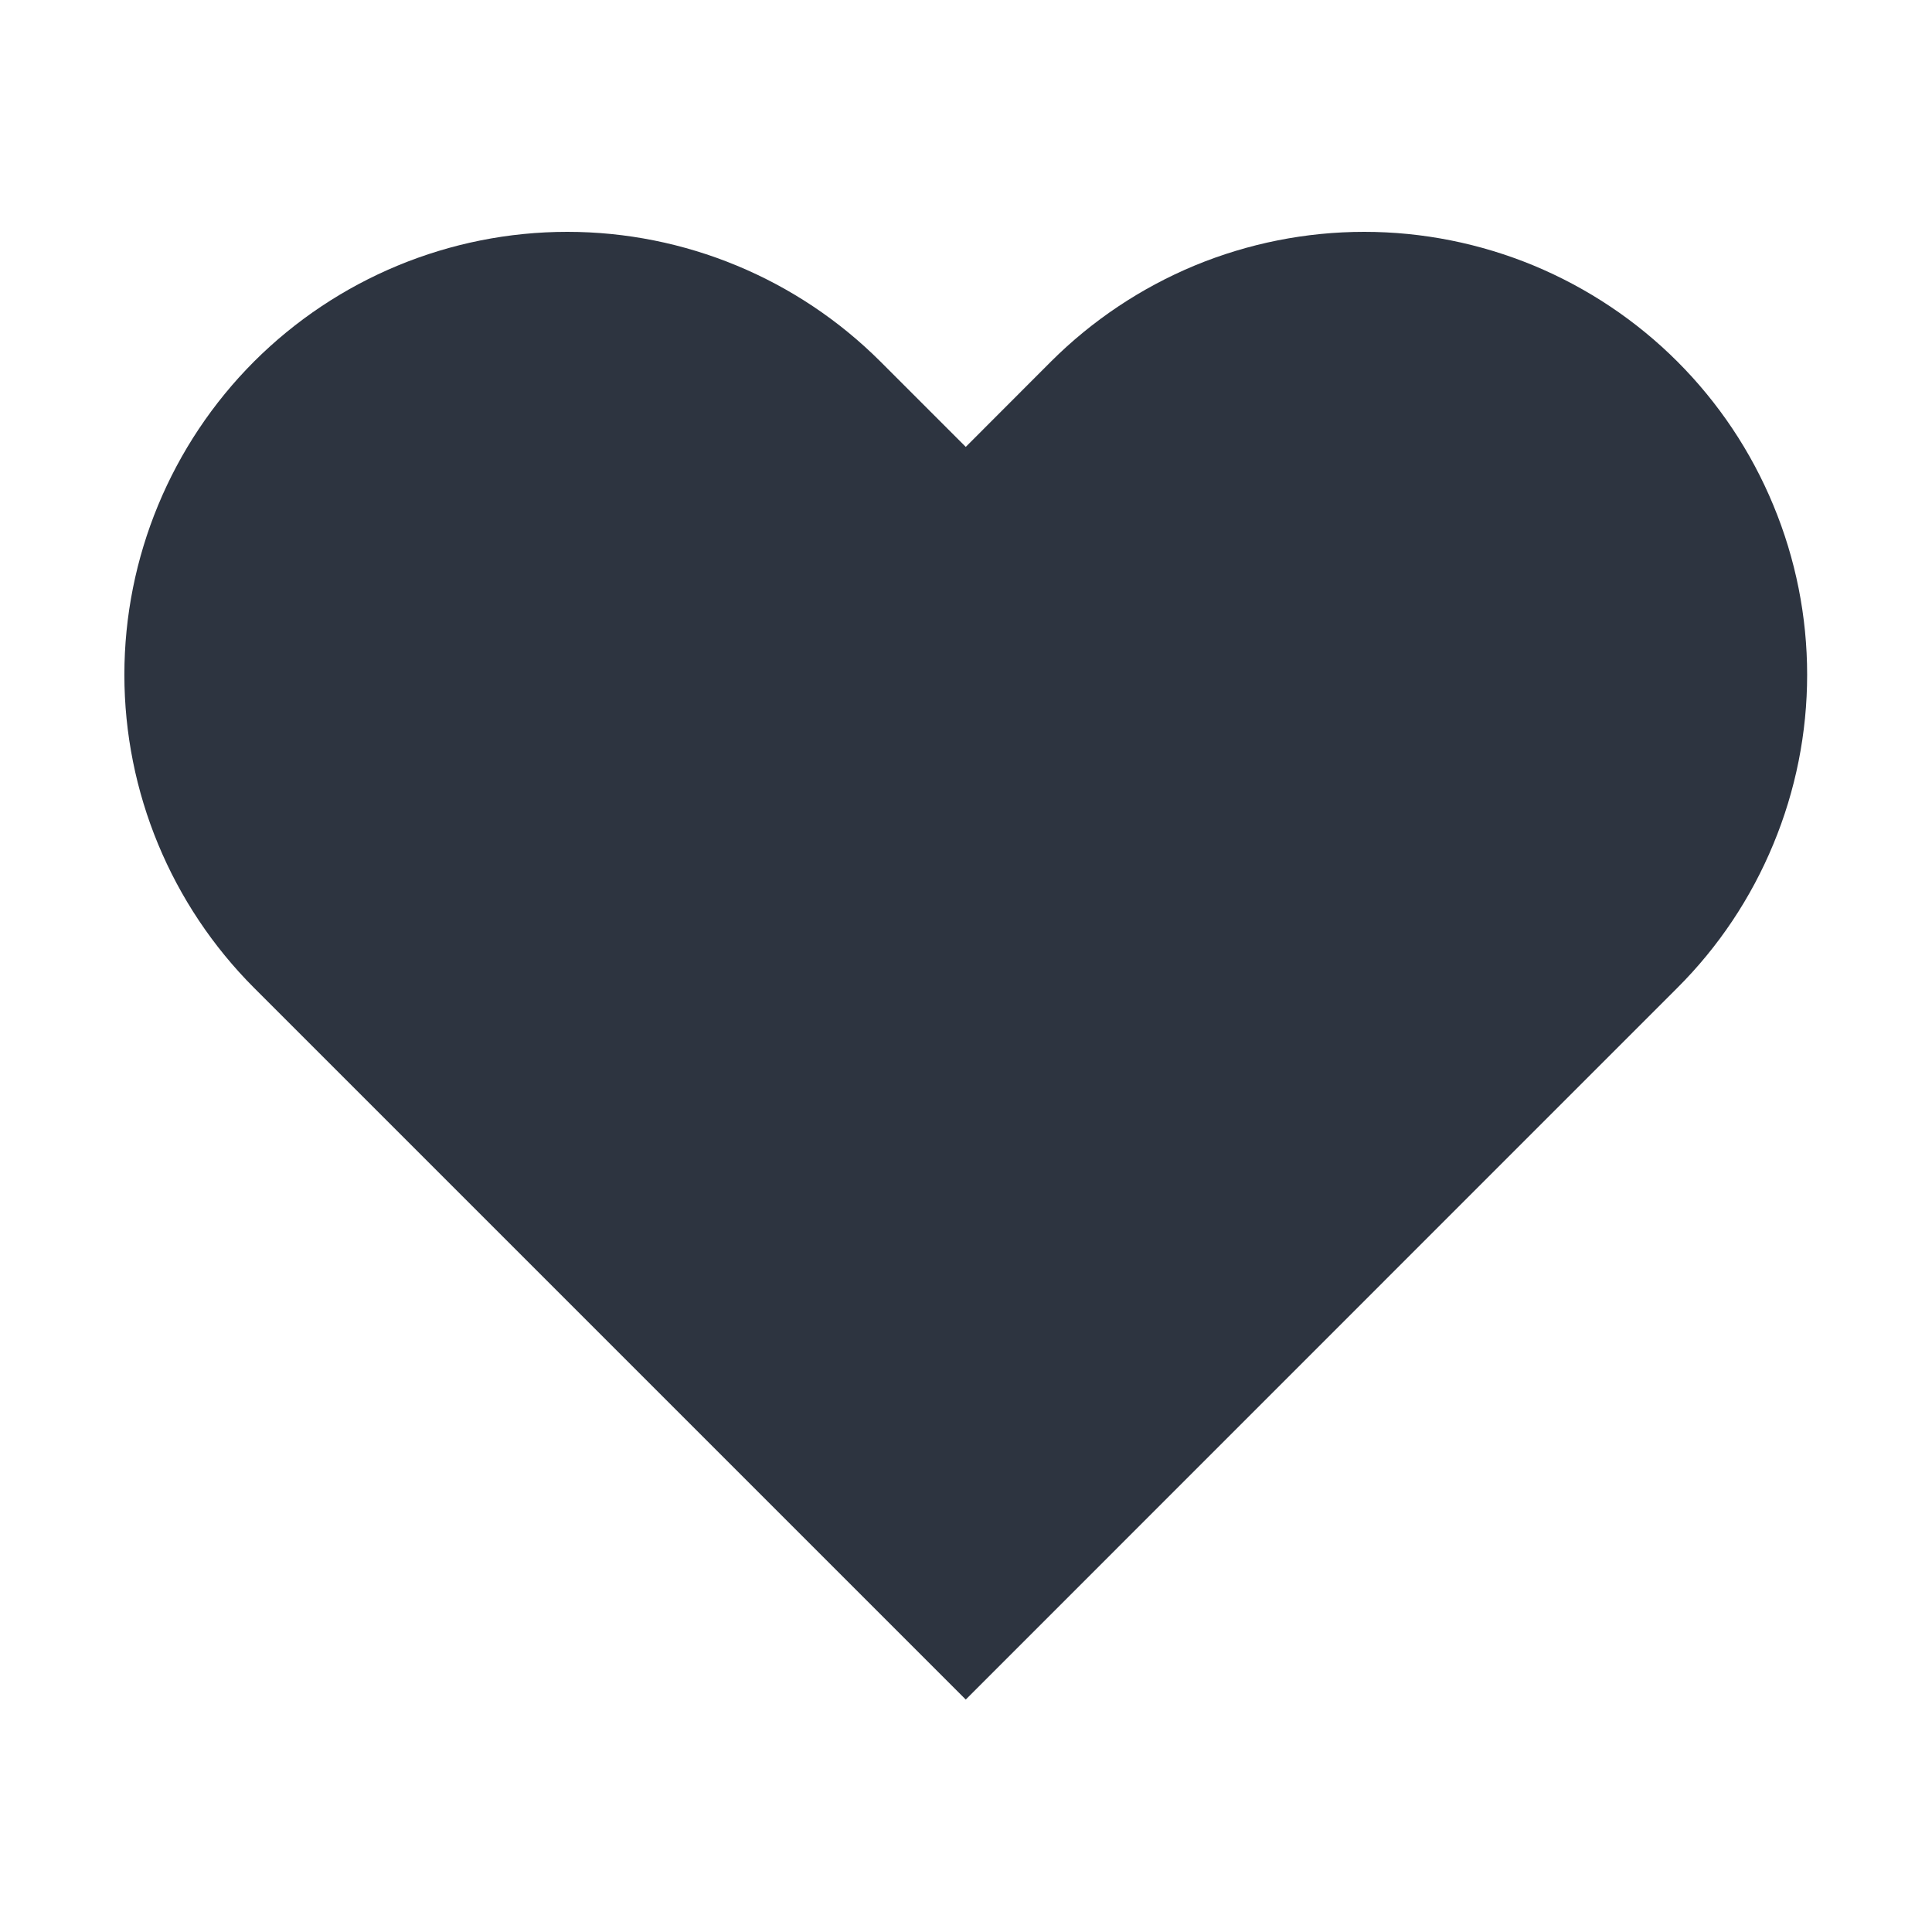
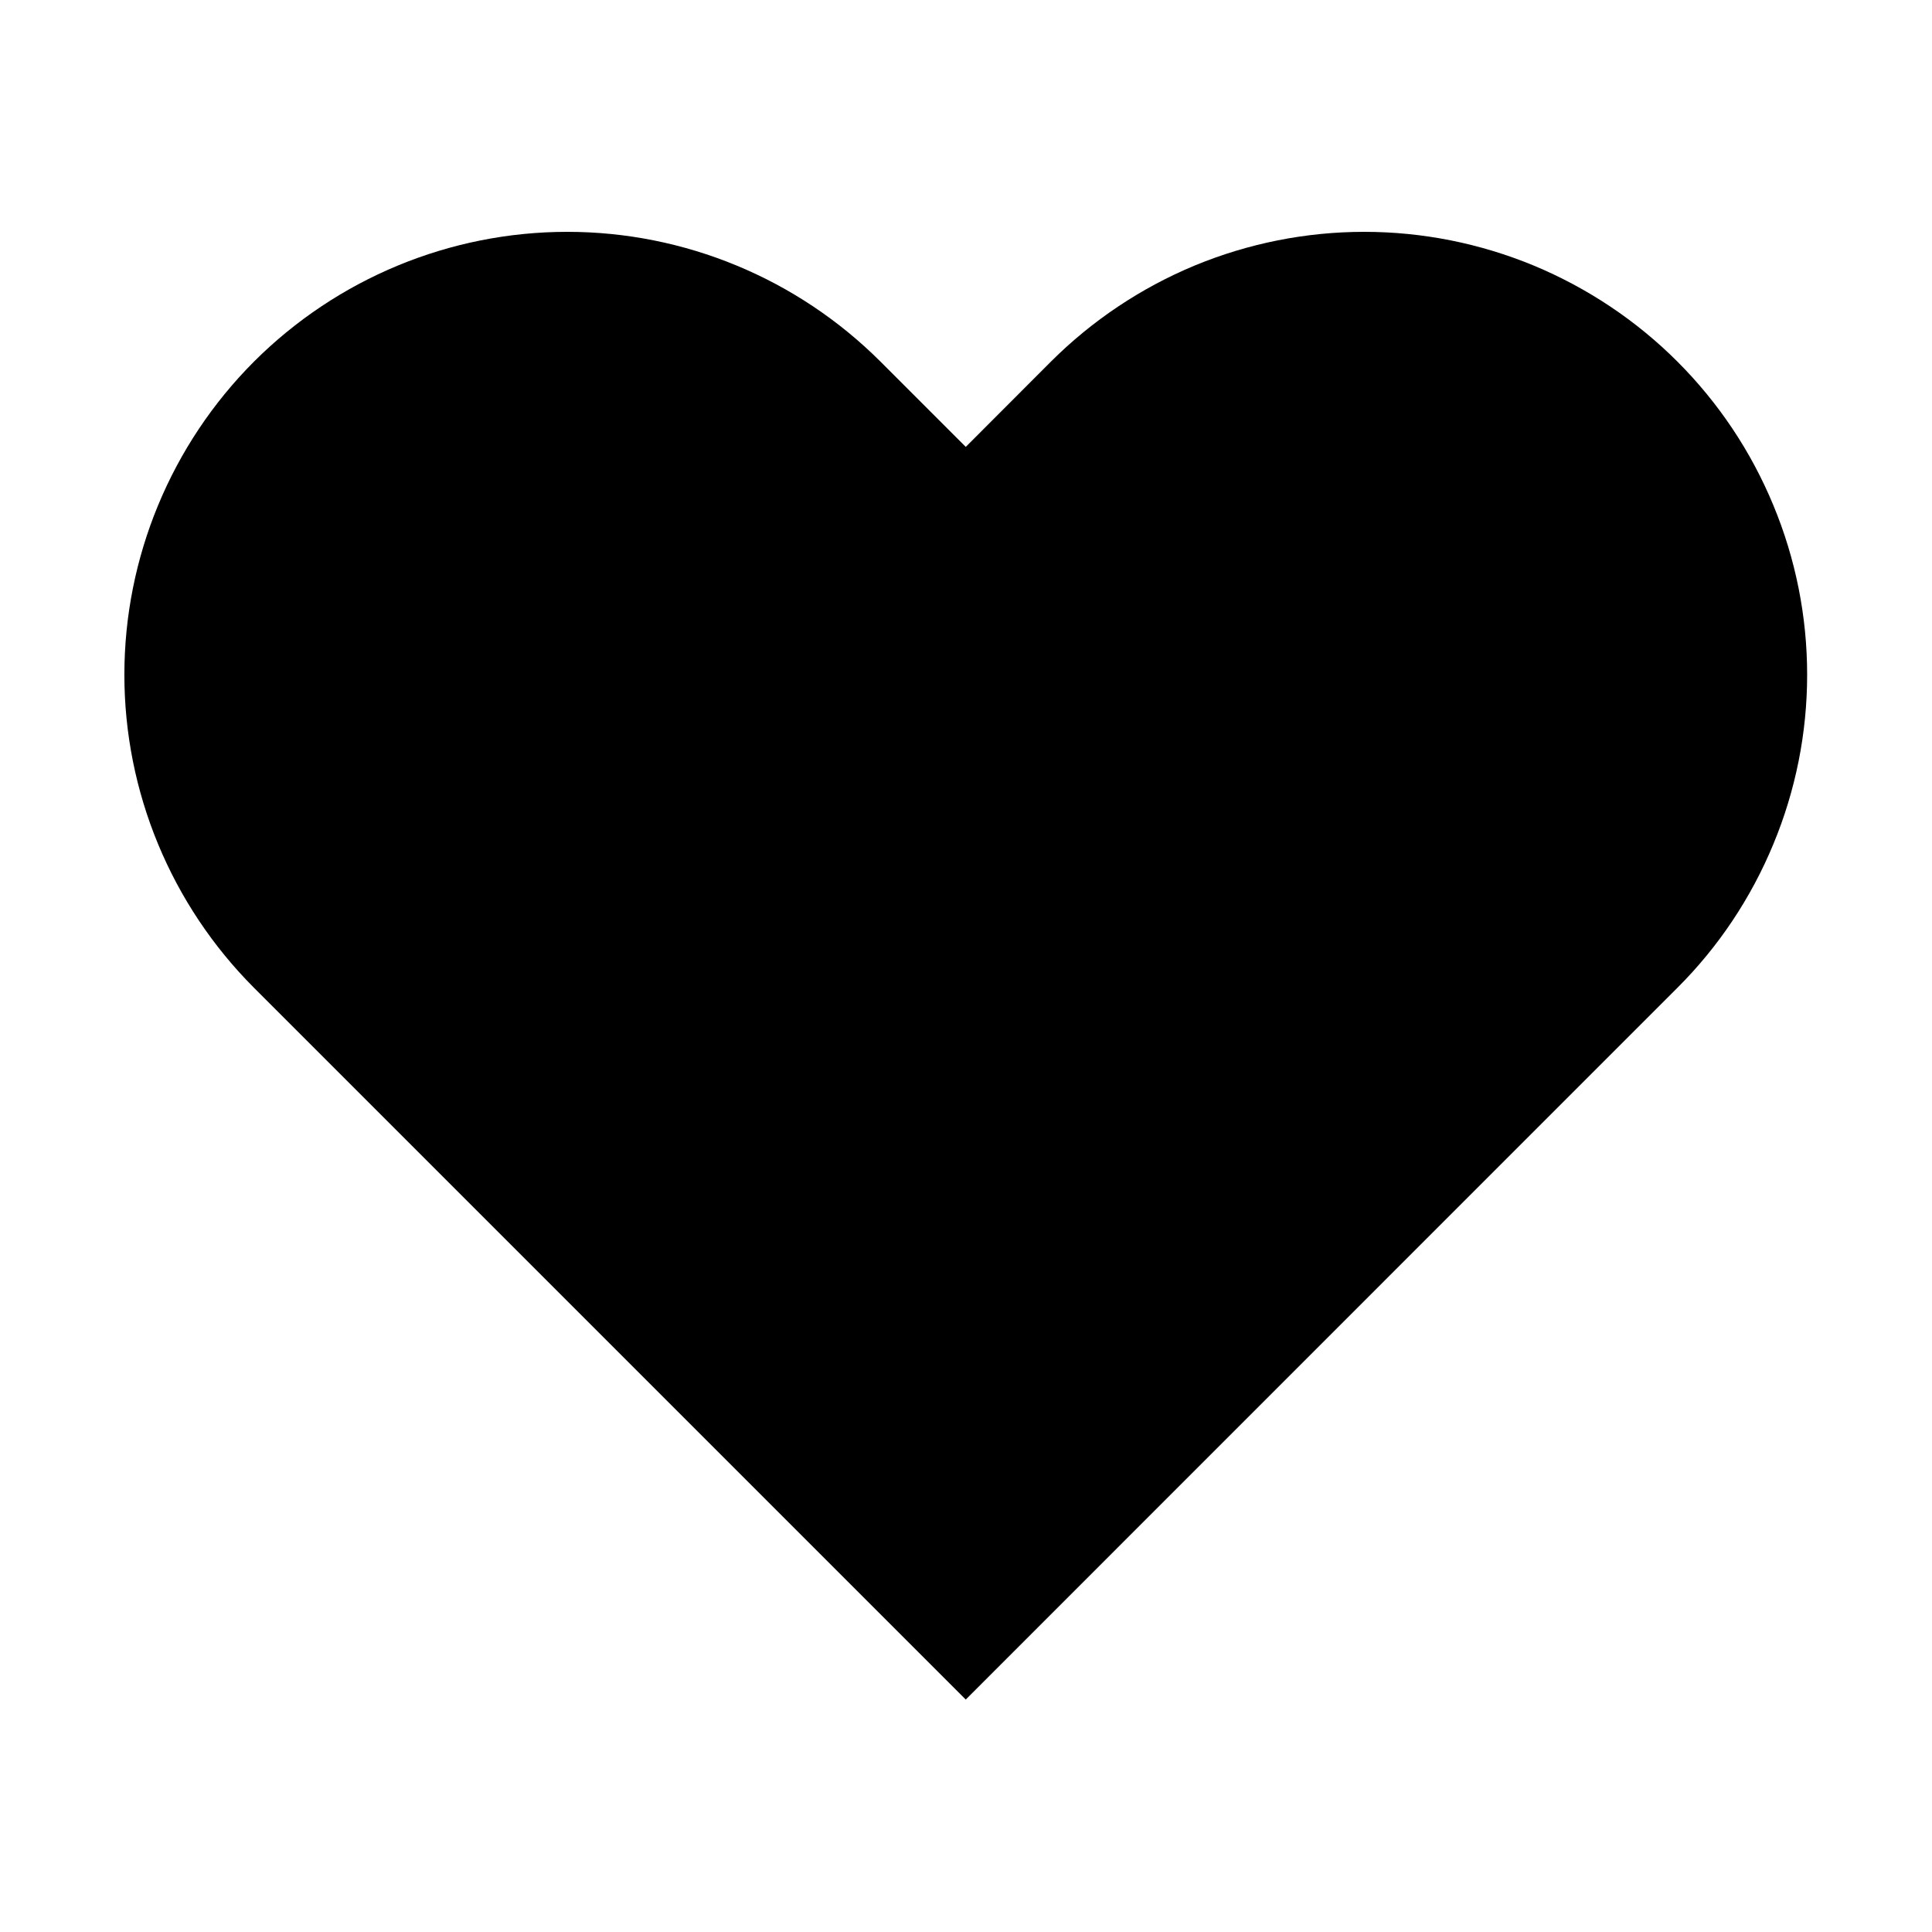
- <svg xmlns="http://www.w3.org/2000/svg" width="16" height="16" viewBox="0 0 16 16" fill="none">
-   <path d="M13.891 2.994C13.551 2.654 13.146 2.384 12.701 2.199C12.256 2.015 11.78 1.92 11.298 1.92C10.816 1.92 10.339 2.015 9.894 2.199C9.449 2.384 9.045 2.654 8.704 2.994L7.998 3.701L7.291 2.994C6.603 2.307 5.67 1.92 4.698 1.92C3.725 1.92 2.792 2.307 2.104 2.994C1.417 3.682 1.03 4.615 1.03 5.588C1.03 6.56 1.417 7.493 2.104 8.181L2.811 8.888L7.998 14.075L13.184 8.888L13.891 8.181C14.232 7.841 14.502 7.436 14.686 6.991C14.871 6.546 14.966 6.069 14.966 5.588C14.966 5.106 14.871 4.629 14.686 4.184C14.502 3.739 14.232 3.335 13.891 2.994Z" fill="#2D3440" />
+ <svg xmlns="http://www.w3.org/2000/svg" class="heart-fill" width="16" height="16" viewBox="0 0 16 16" aria-hidden="true" focusable="false" fill="currentColor">
+   <path d="M13.891 2.994C13.551 2.654 13.146 2.384 12.701 2.199C12.256 2.015 11.78 1.92 11.298 1.92C10.816 1.92 10.339 2.015 9.894 2.199C9.449 2.384 9.045 2.654 8.704 2.994L7.998 3.701L7.291 2.994C6.603 2.307 5.67 1.92 4.698 1.92C3.725 1.92 2.792 2.307 2.104 2.994C1.417 3.682 1.03 4.615 1.03 5.588C1.03 6.56 1.417 7.493 2.104 8.181L2.811 8.888L7.998 14.075L13.184 8.888L13.891 8.181C14.232 7.841 14.502 7.436 14.686 6.991C14.871 6.546 14.966 6.069 14.966 5.588C14.966 5.106 14.871 4.629 14.686 4.184C14.502 3.739 14.232 3.335 13.891 2.994Z" />
</svg>
